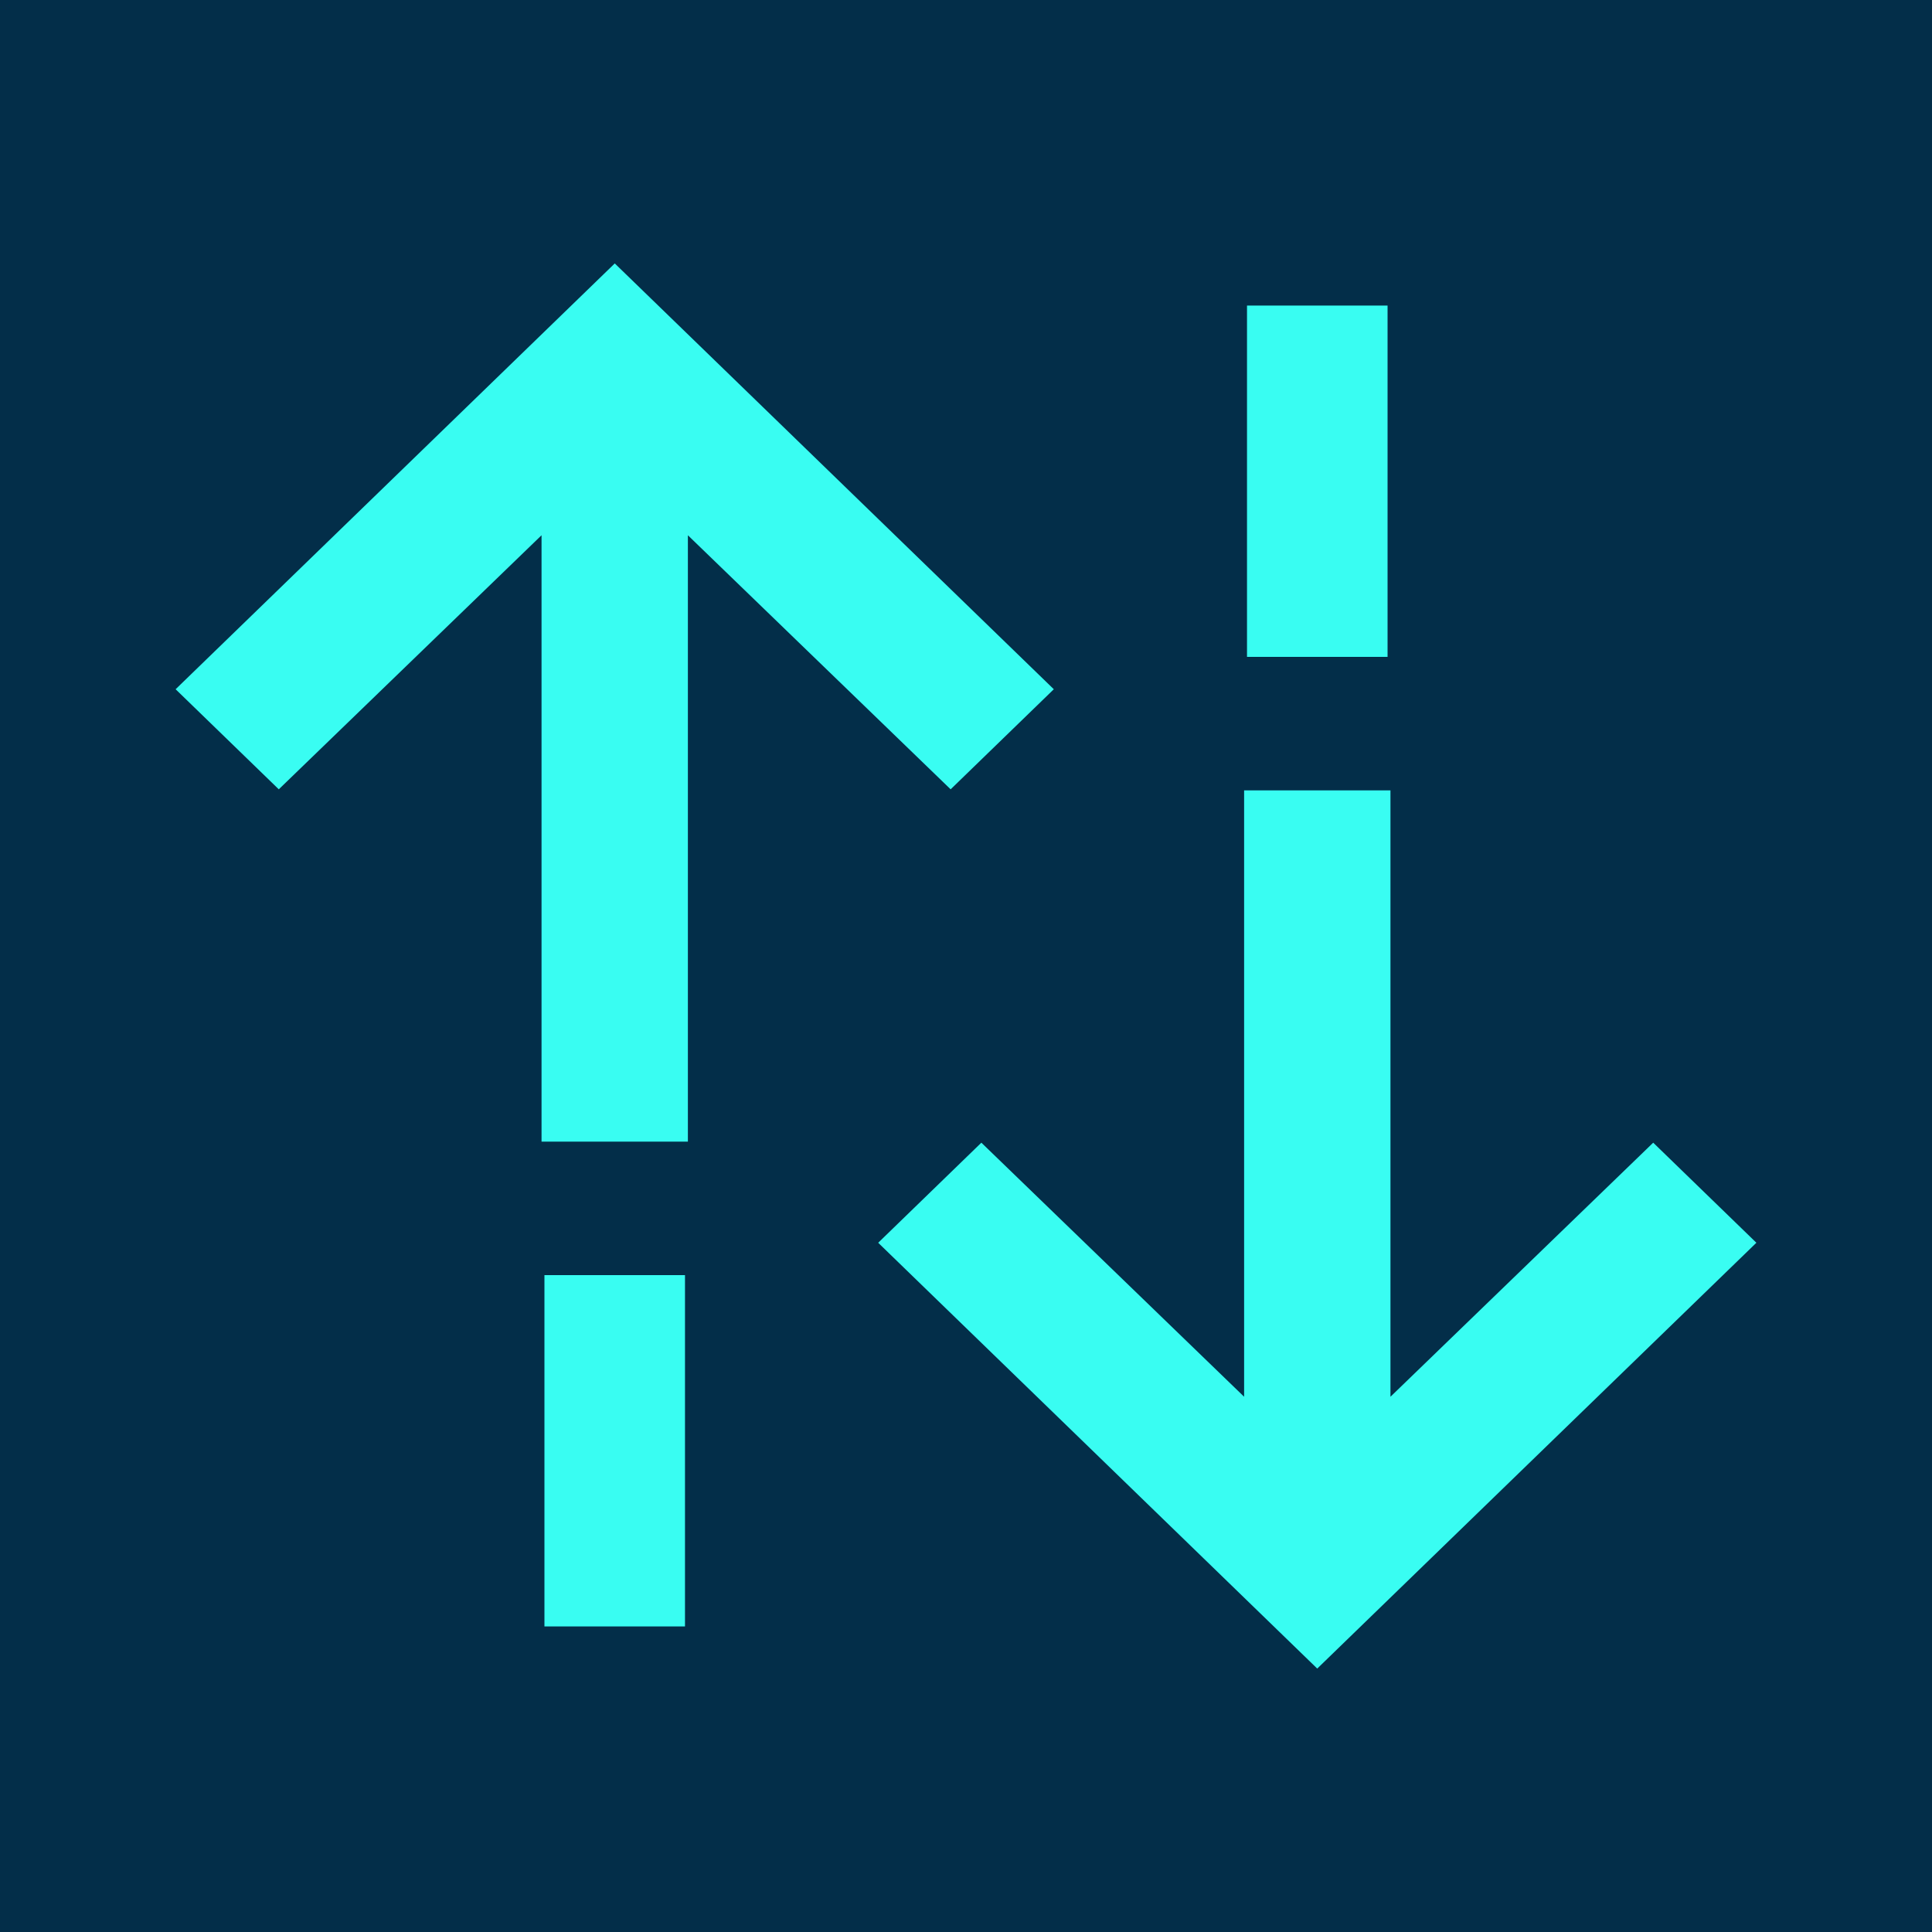
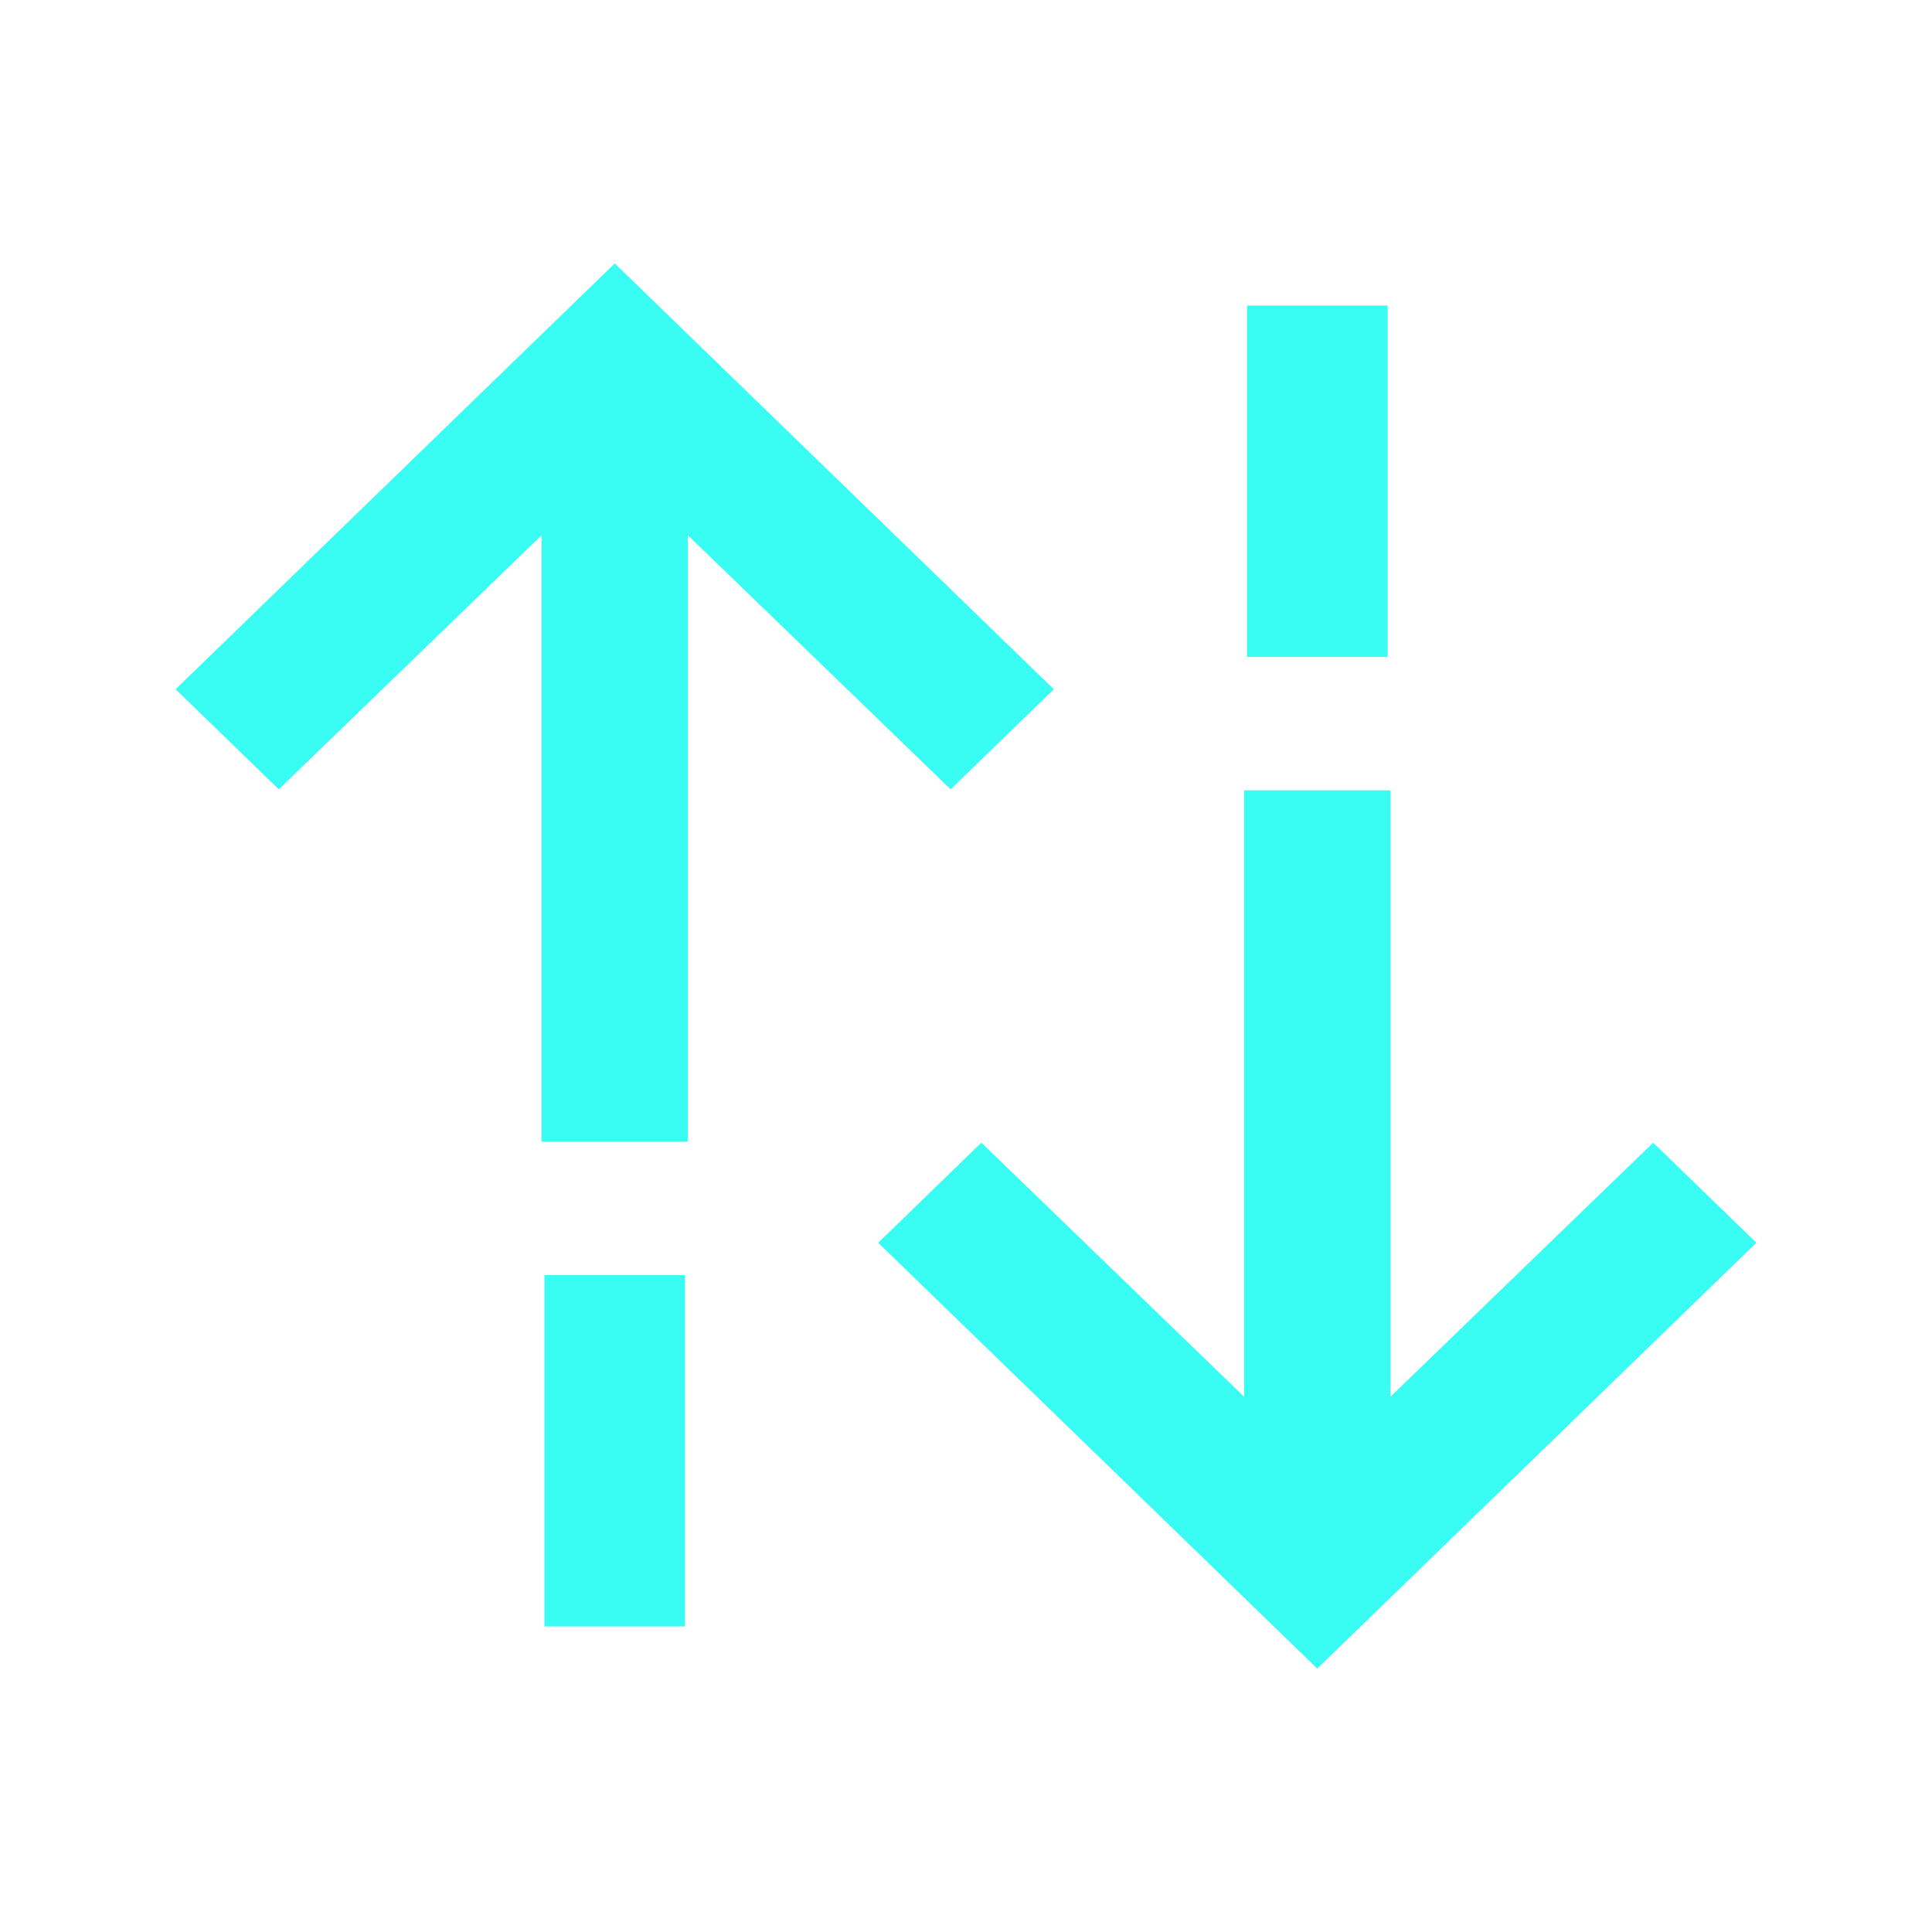
<svg xmlns="http://www.w3.org/2000/svg" width="20" height="20" viewBox="0 0 20 20">
-   <g fill="none" fill-rule="evenodd">
-     <path fill="#032E49" d="M-757-175H267v768H-757z" />
-     <g fill="#39FDF2">
-       <path d="M12.879 8.182v6.277l-2.72-2.63-1.068 1.036 4.545 4.408 4.546-4.408-1.068-1.036-2.72 2.63V8.182zM12.909 3.163h1.455V6.8h-1.455z" />
-       <g>
-         <path d="M5.606 11.818V5.541l-2.72 2.63-1.068-1.036 4.546-4.408 4.545 4.408-1.068 1.036-2.72-2.63v6.277zM5.636 16.837h1.455V13.2H5.636z" />
-       </g>
+   <g fill="#39FDF2" fill-rule="evenodd">
+     <path d="M12.879 8.182v6.277l-2.72-2.63-1.068 1.036 4.545 4.408 4.546-4.408-1.068-1.036-2.72 2.63V8.182zM12.909 3.163h1.455V6.8h-1.455z" />
+     <g>
+       <path d="M5.606 11.818V5.541l-2.72 2.63-1.068-1.036 4.546-4.408 4.545 4.408-1.068 1.036-2.72-2.63v6.277zM5.636 16.837h1.455V13.2H5.636z" />
    </g>
  </g>
</svg>
